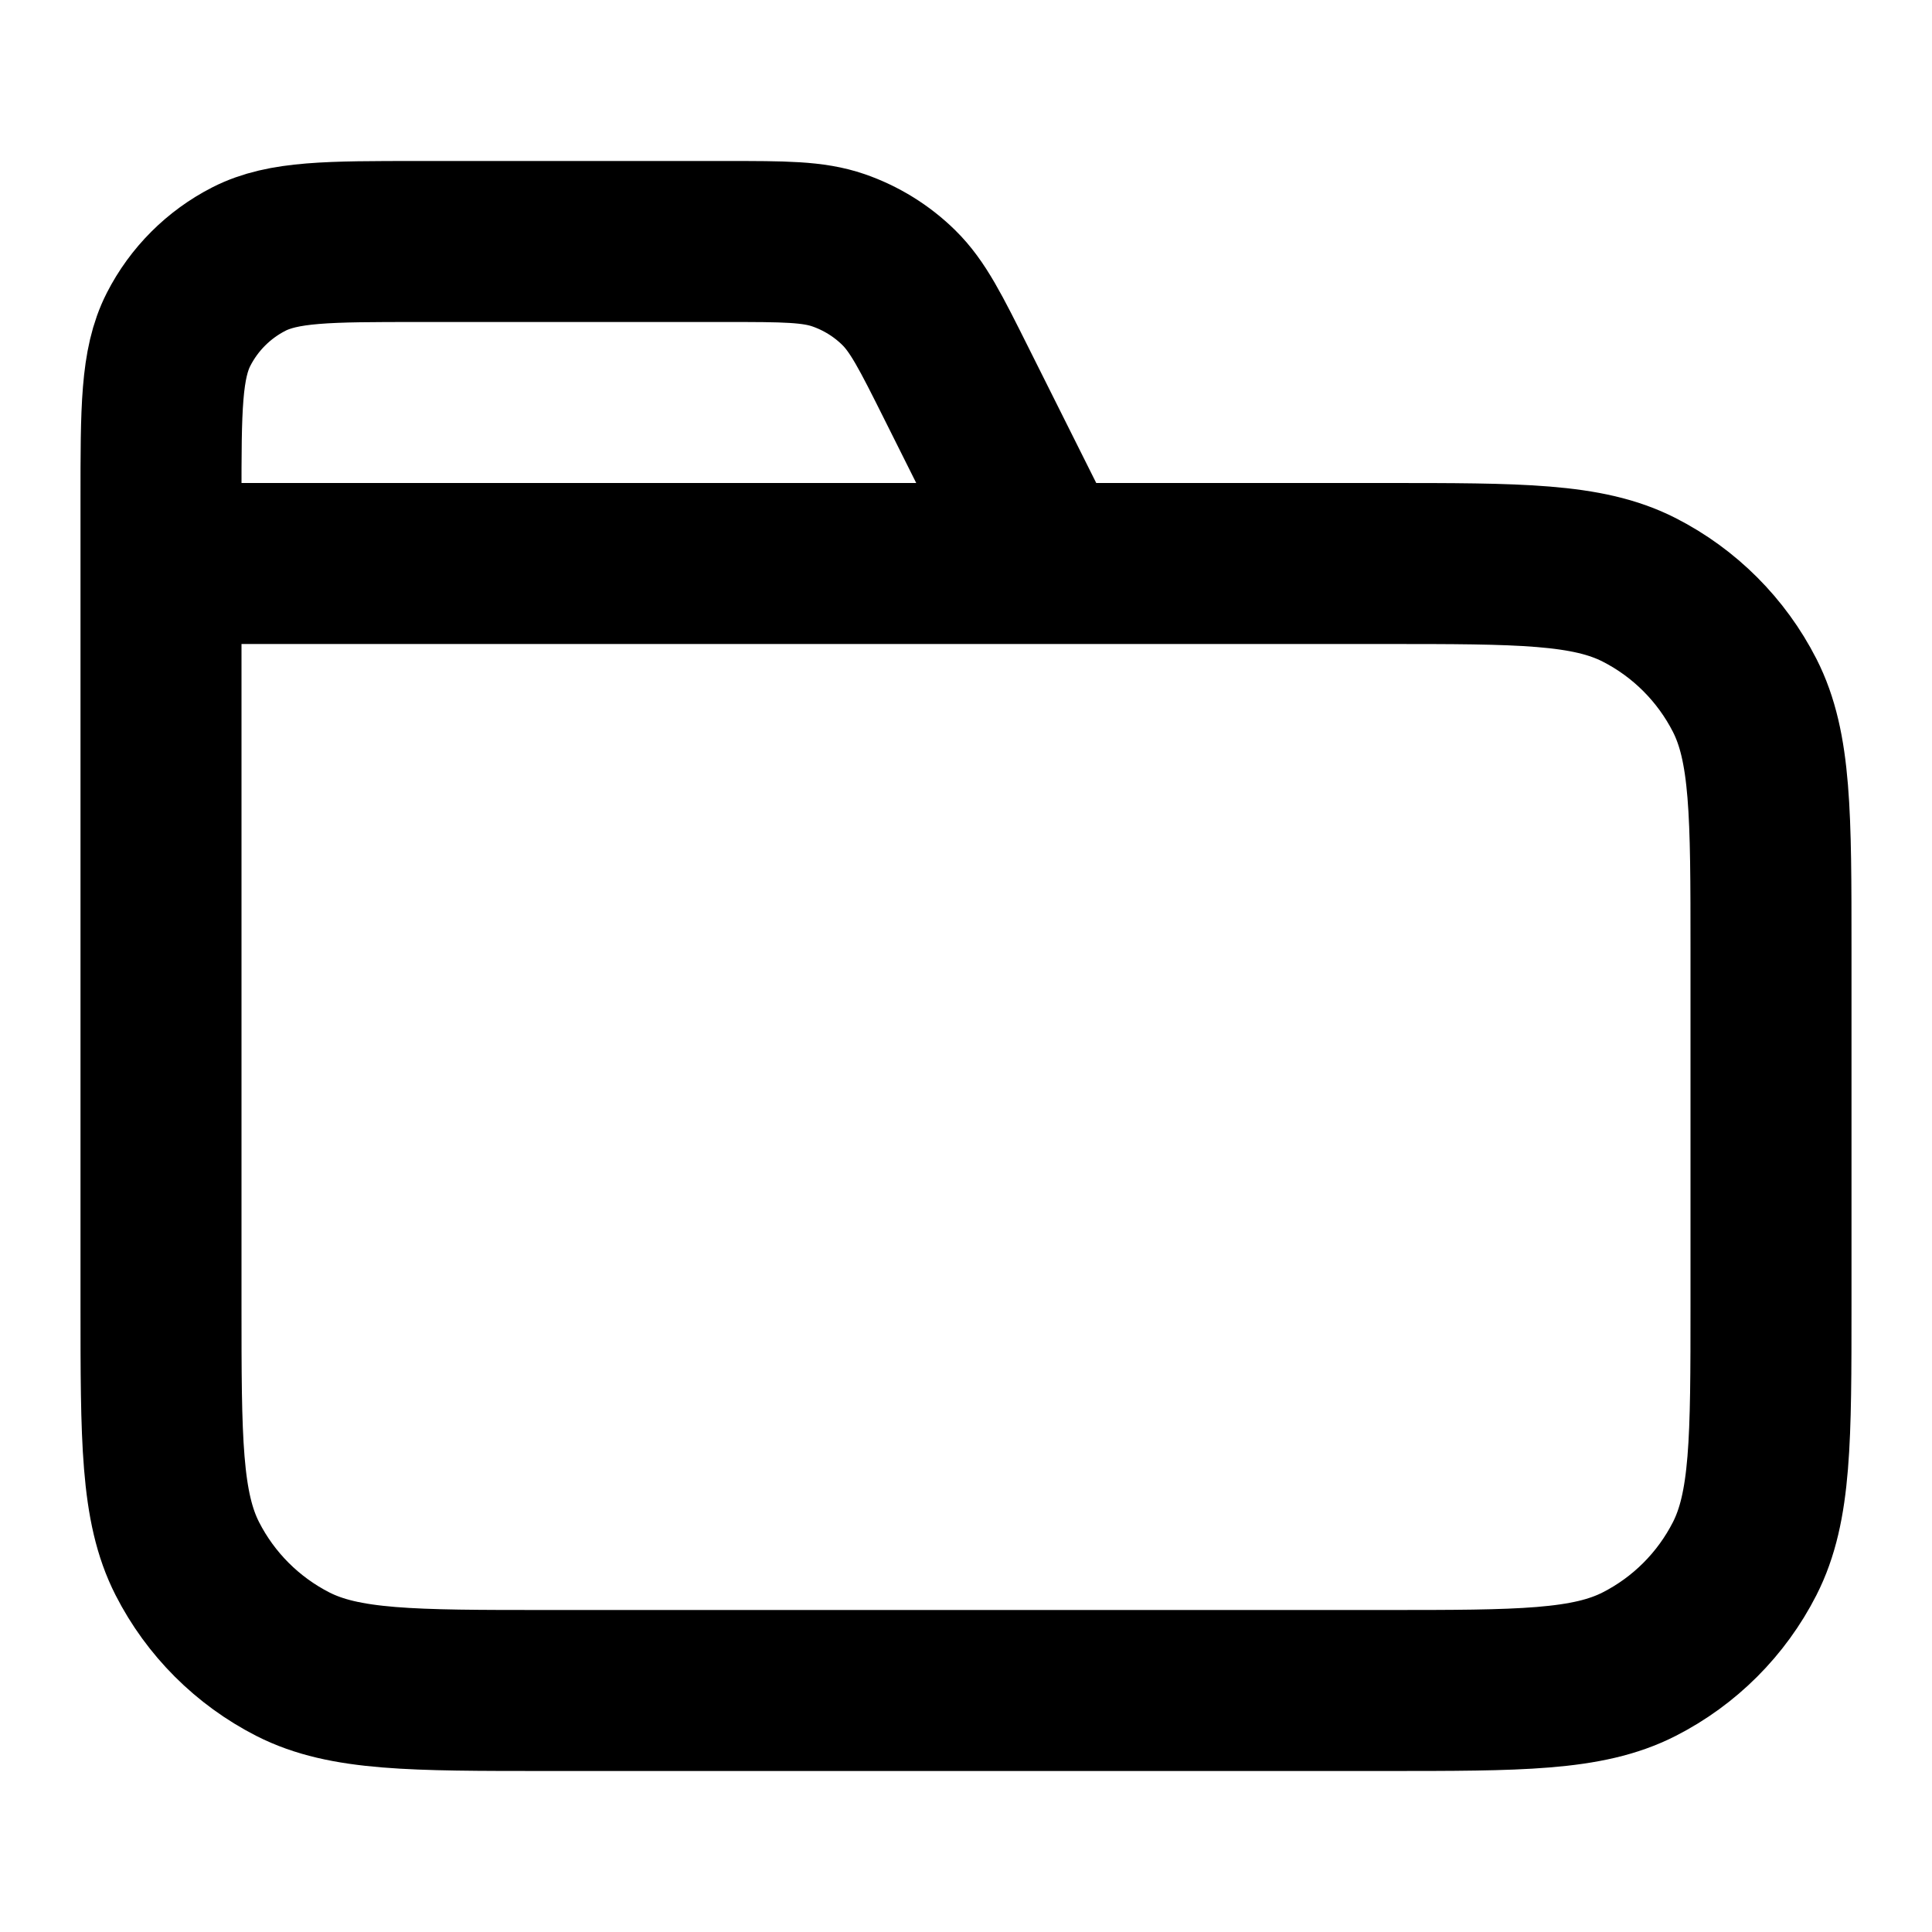
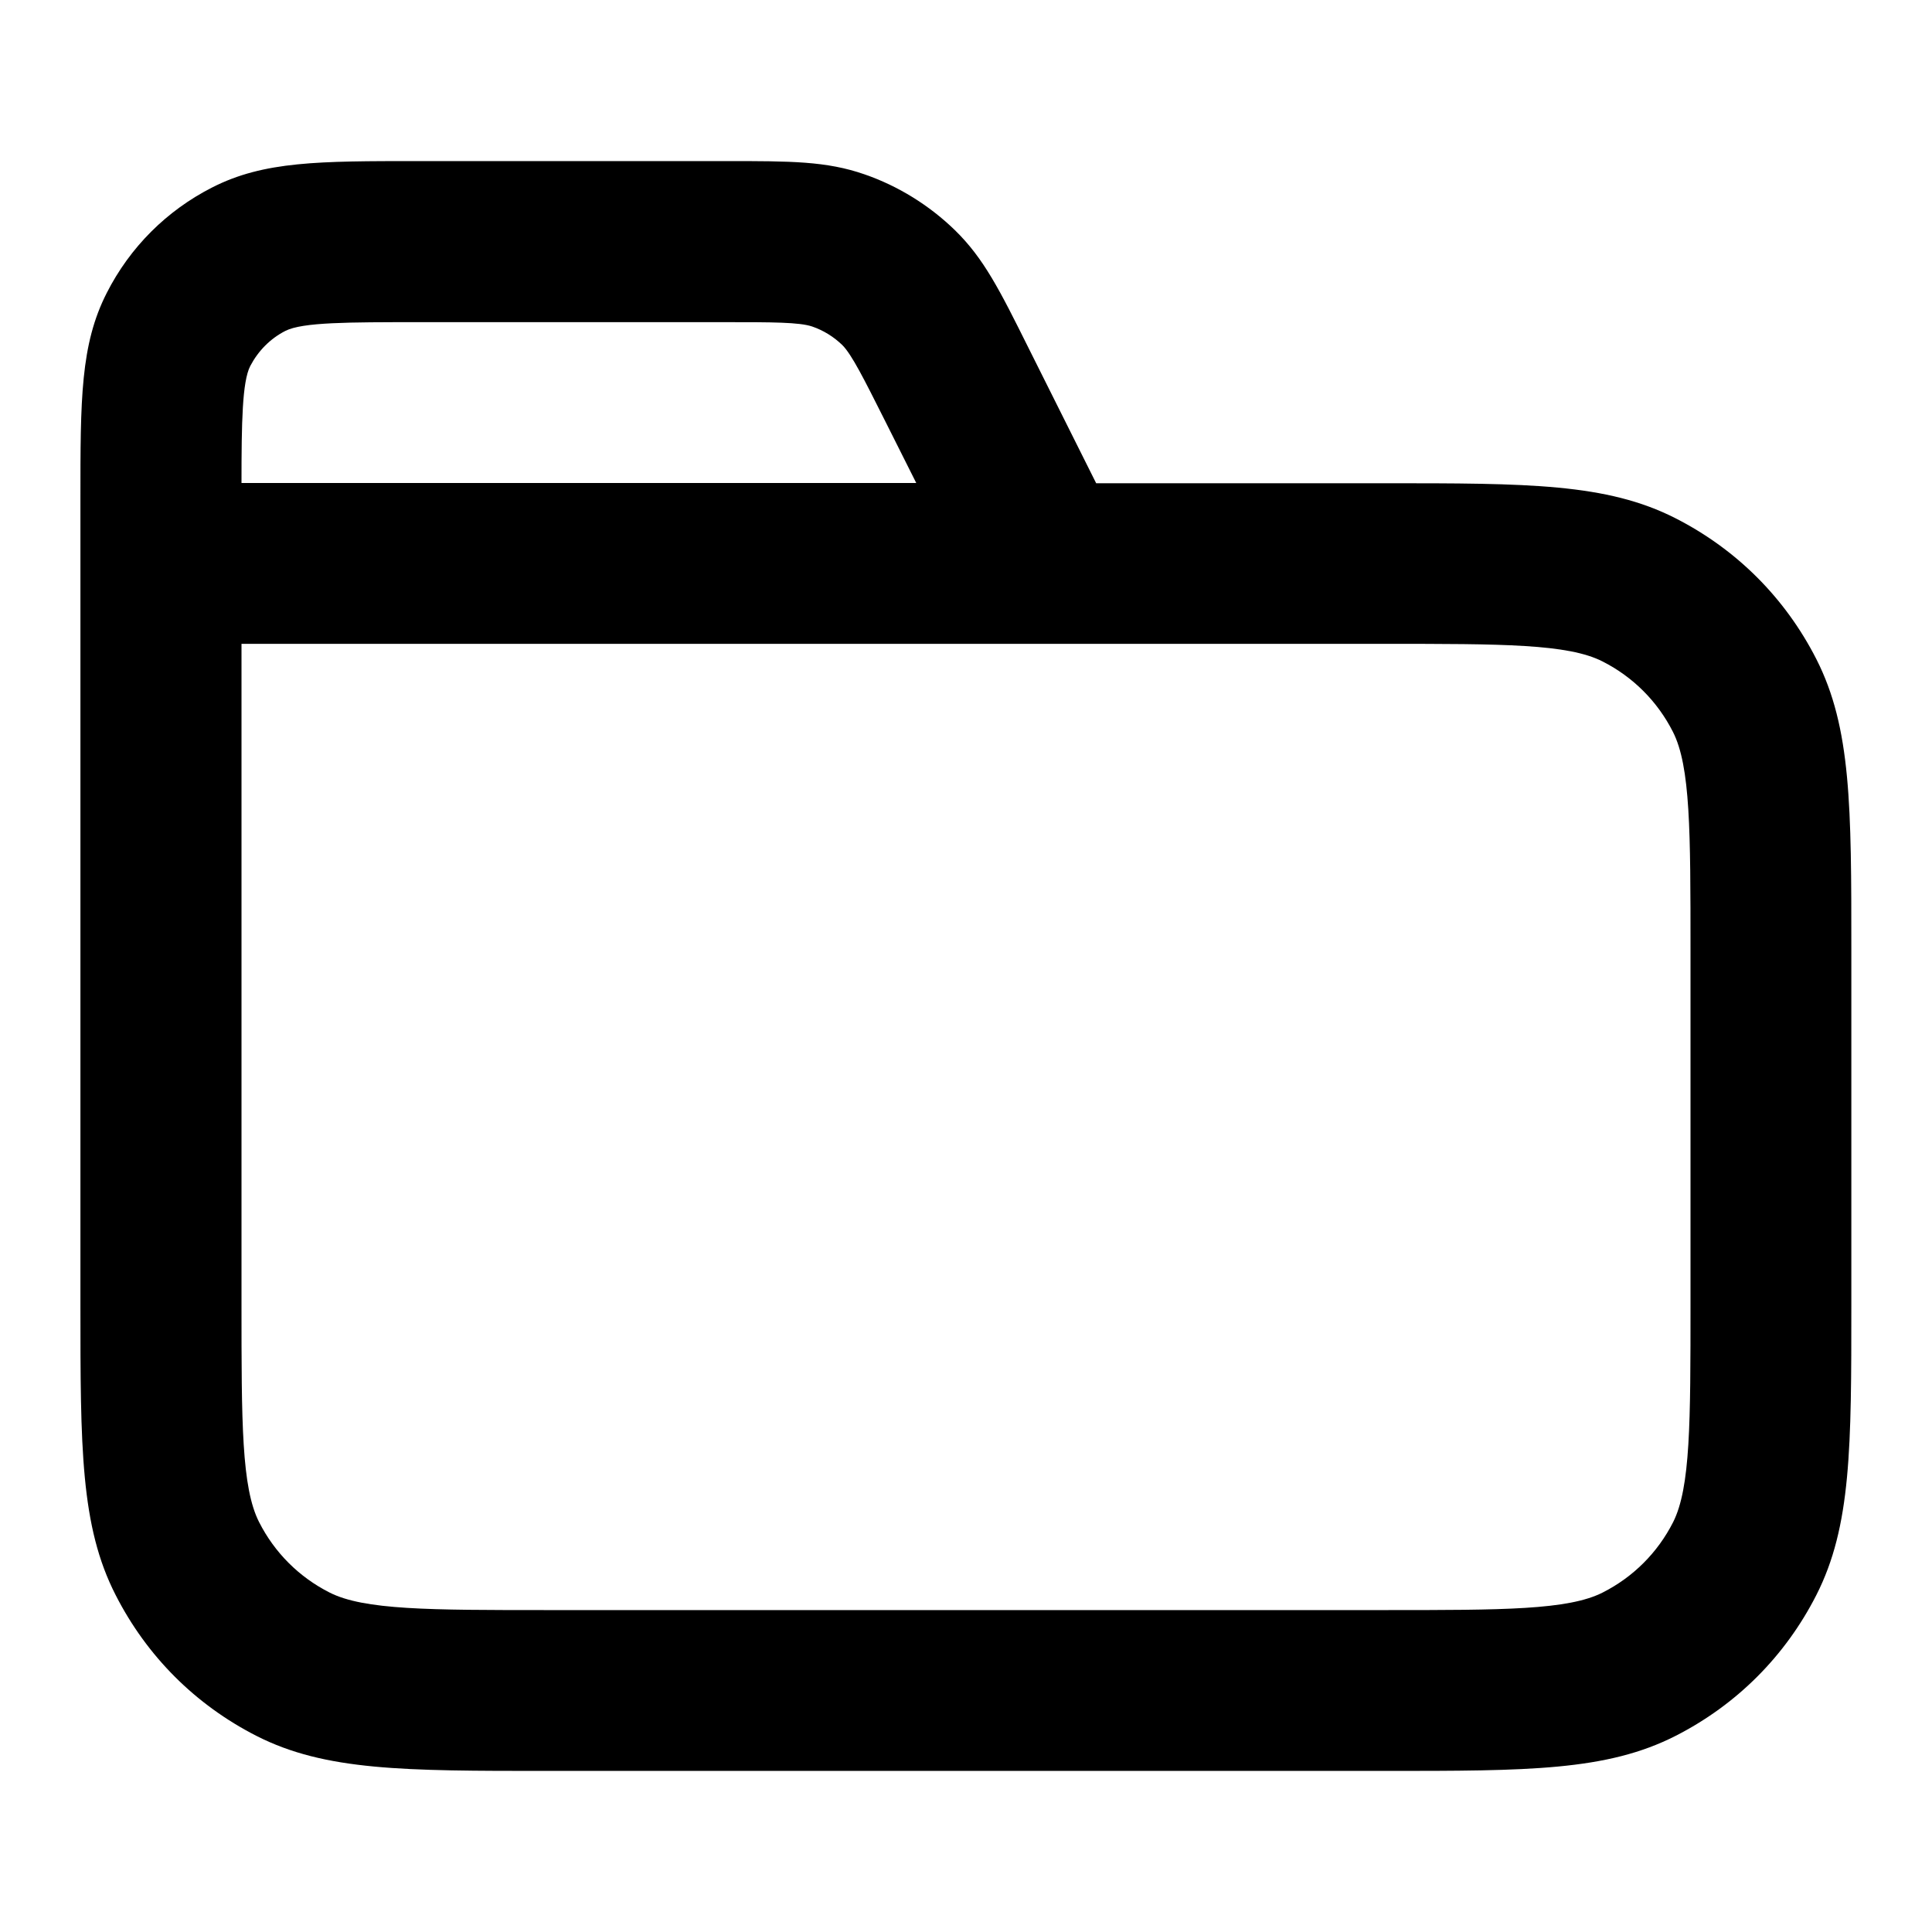
- <svg xmlns="http://www.w3.org/2000/svg" width="800px" height="800px" viewBox="0 0 24 24" fill="none">
-   <path d="M13 7L11.884 4.769C11.563 4.127 11.403 3.806 11.163 3.571C10.952 3.364 10.696 3.206 10.416 3.109C10.099 3 9.74 3 9.022 3H5.2C4.08 3 3.52 3 3.092 3.218C2.716 3.41 2.41 3.716 2.218 4.092C2 4.52 2 5.08 2 6.2V7M2 7H17.2C18.88 7 19.72 7 20.362 7.327C20.927 7.615 21.385 8.074 21.673 8.638C22 9.28 22 10.12 22 11.8V16.2C22 17.88 22 18.72 21.673 19.362C21.385 19.927 20.927 20.385 20.362 20.673C19.72 21 18.88 21 17.2 21H6.8C5.12 21 4.28 21 3.638 20.673C3.074 20.385 2.615 19.927 2.327 19.362C2 18.72 2 17.88 2 16.2V7Z" stroke="#000000" stroke-width="2" stroke-linecap="round" stroke-linejoin="round" />
+ <svg xmlns="http://www.w3.org/2000/svg" version="1.1" id="Layer_1" x="0px" y="0px" viewBox="0 0 800 800" style="enable-background:new 0 0 800 800;" xml:space="preserve">
+   <path d="M573.3,733.3H226.7c-59.3,0-92,0-120.5-14.5c-25.3-12.9-45.4-33-58.3-58.3C33.3,632,33.3,599.3,33.3,540V206.7  c0-41.3,0-64,10.9-85.4c9.6-18.9,24.8-34.1,43.7-43.7c21.4-10.9,44.1-10.9,85.4-10.9h127.4c26.7,0,41.5,0,57.3,5.5  c13.9,4.8,26.8,12.8,37.4,23.1c12,11.7,18.6,24.9,30.5,48.8l28,56h119.4c59.3,0,92,0,120.5,14.5c25.3,12.9,45.4,33,58.3,58.3  c14.5,28.5,14.5,61.2,14.5,120.5V540c0,59.3,0,92-14.5,120.5c-12.9,25.3-33,45.4-58.3,58.3C665.3,733.3,632.7,733.3,573.3,733.3z   M100,266.7V540c0,49,0,76,7.3,90.3c6.4,12.6,16.5,22.7,29.1,29.1c14.3,7.3,41.3,7.3,90.3,7.3h346.7c49,0,76,0,90.3-7.3  c12.6-6.4,22.7-16.5,29.1-29.1C700,616,700,589,700,540V393.3c0-49,0-76-7.3-90.3c-6.4-12.6-16.5-22.7-29.1-29.1  c-14.3-7.3-41.3-7.3-90.3-7.3H434.1c-0.5,0-0.9,0-1.4,0H100z M100,200h279.4l-13.1-26.1c-8.5-16.9-13.6-27.1-17.5-31  c-3.5-3.4-7.8-6.1-12.5-7.7c-5.3-1.8-16.7-1.8-35.6-1.8H173.3c-28.9,0-48,0-55.1,3.6c-6.3,3.2-11.3,8.3-14.6,14.6  C100.3,158.1,100,174.8,100,200z" />
</svg>
